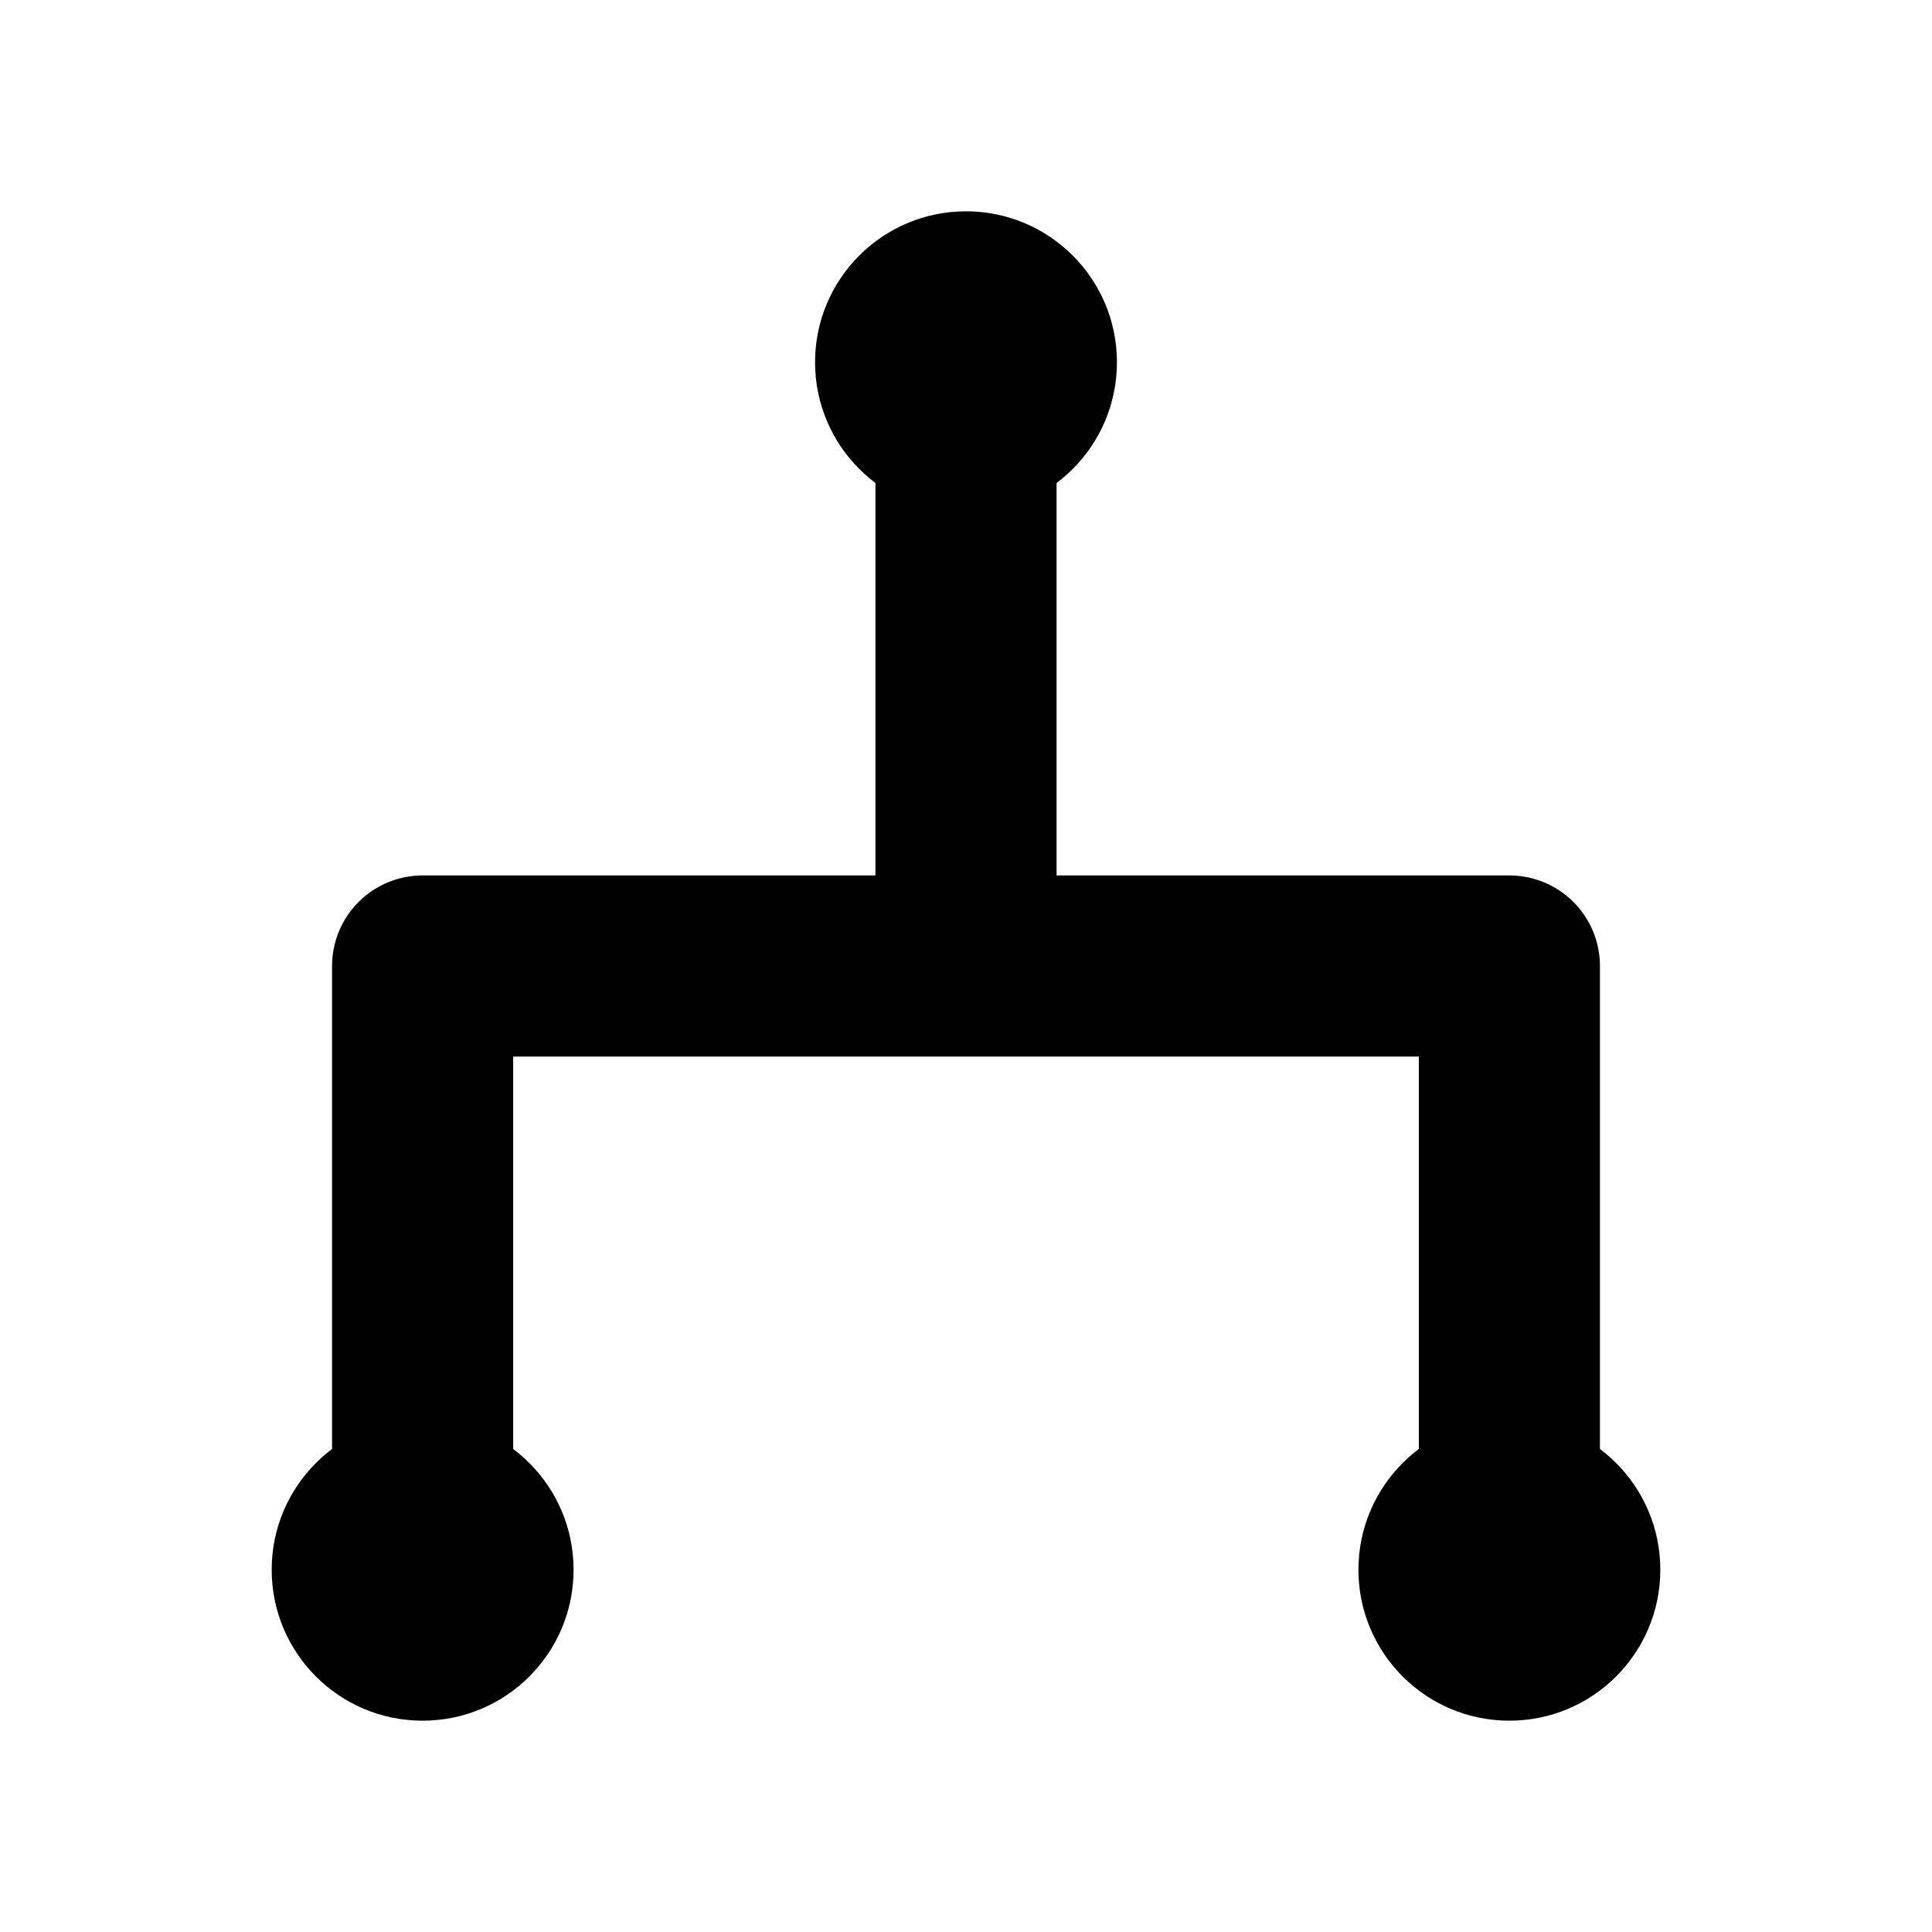
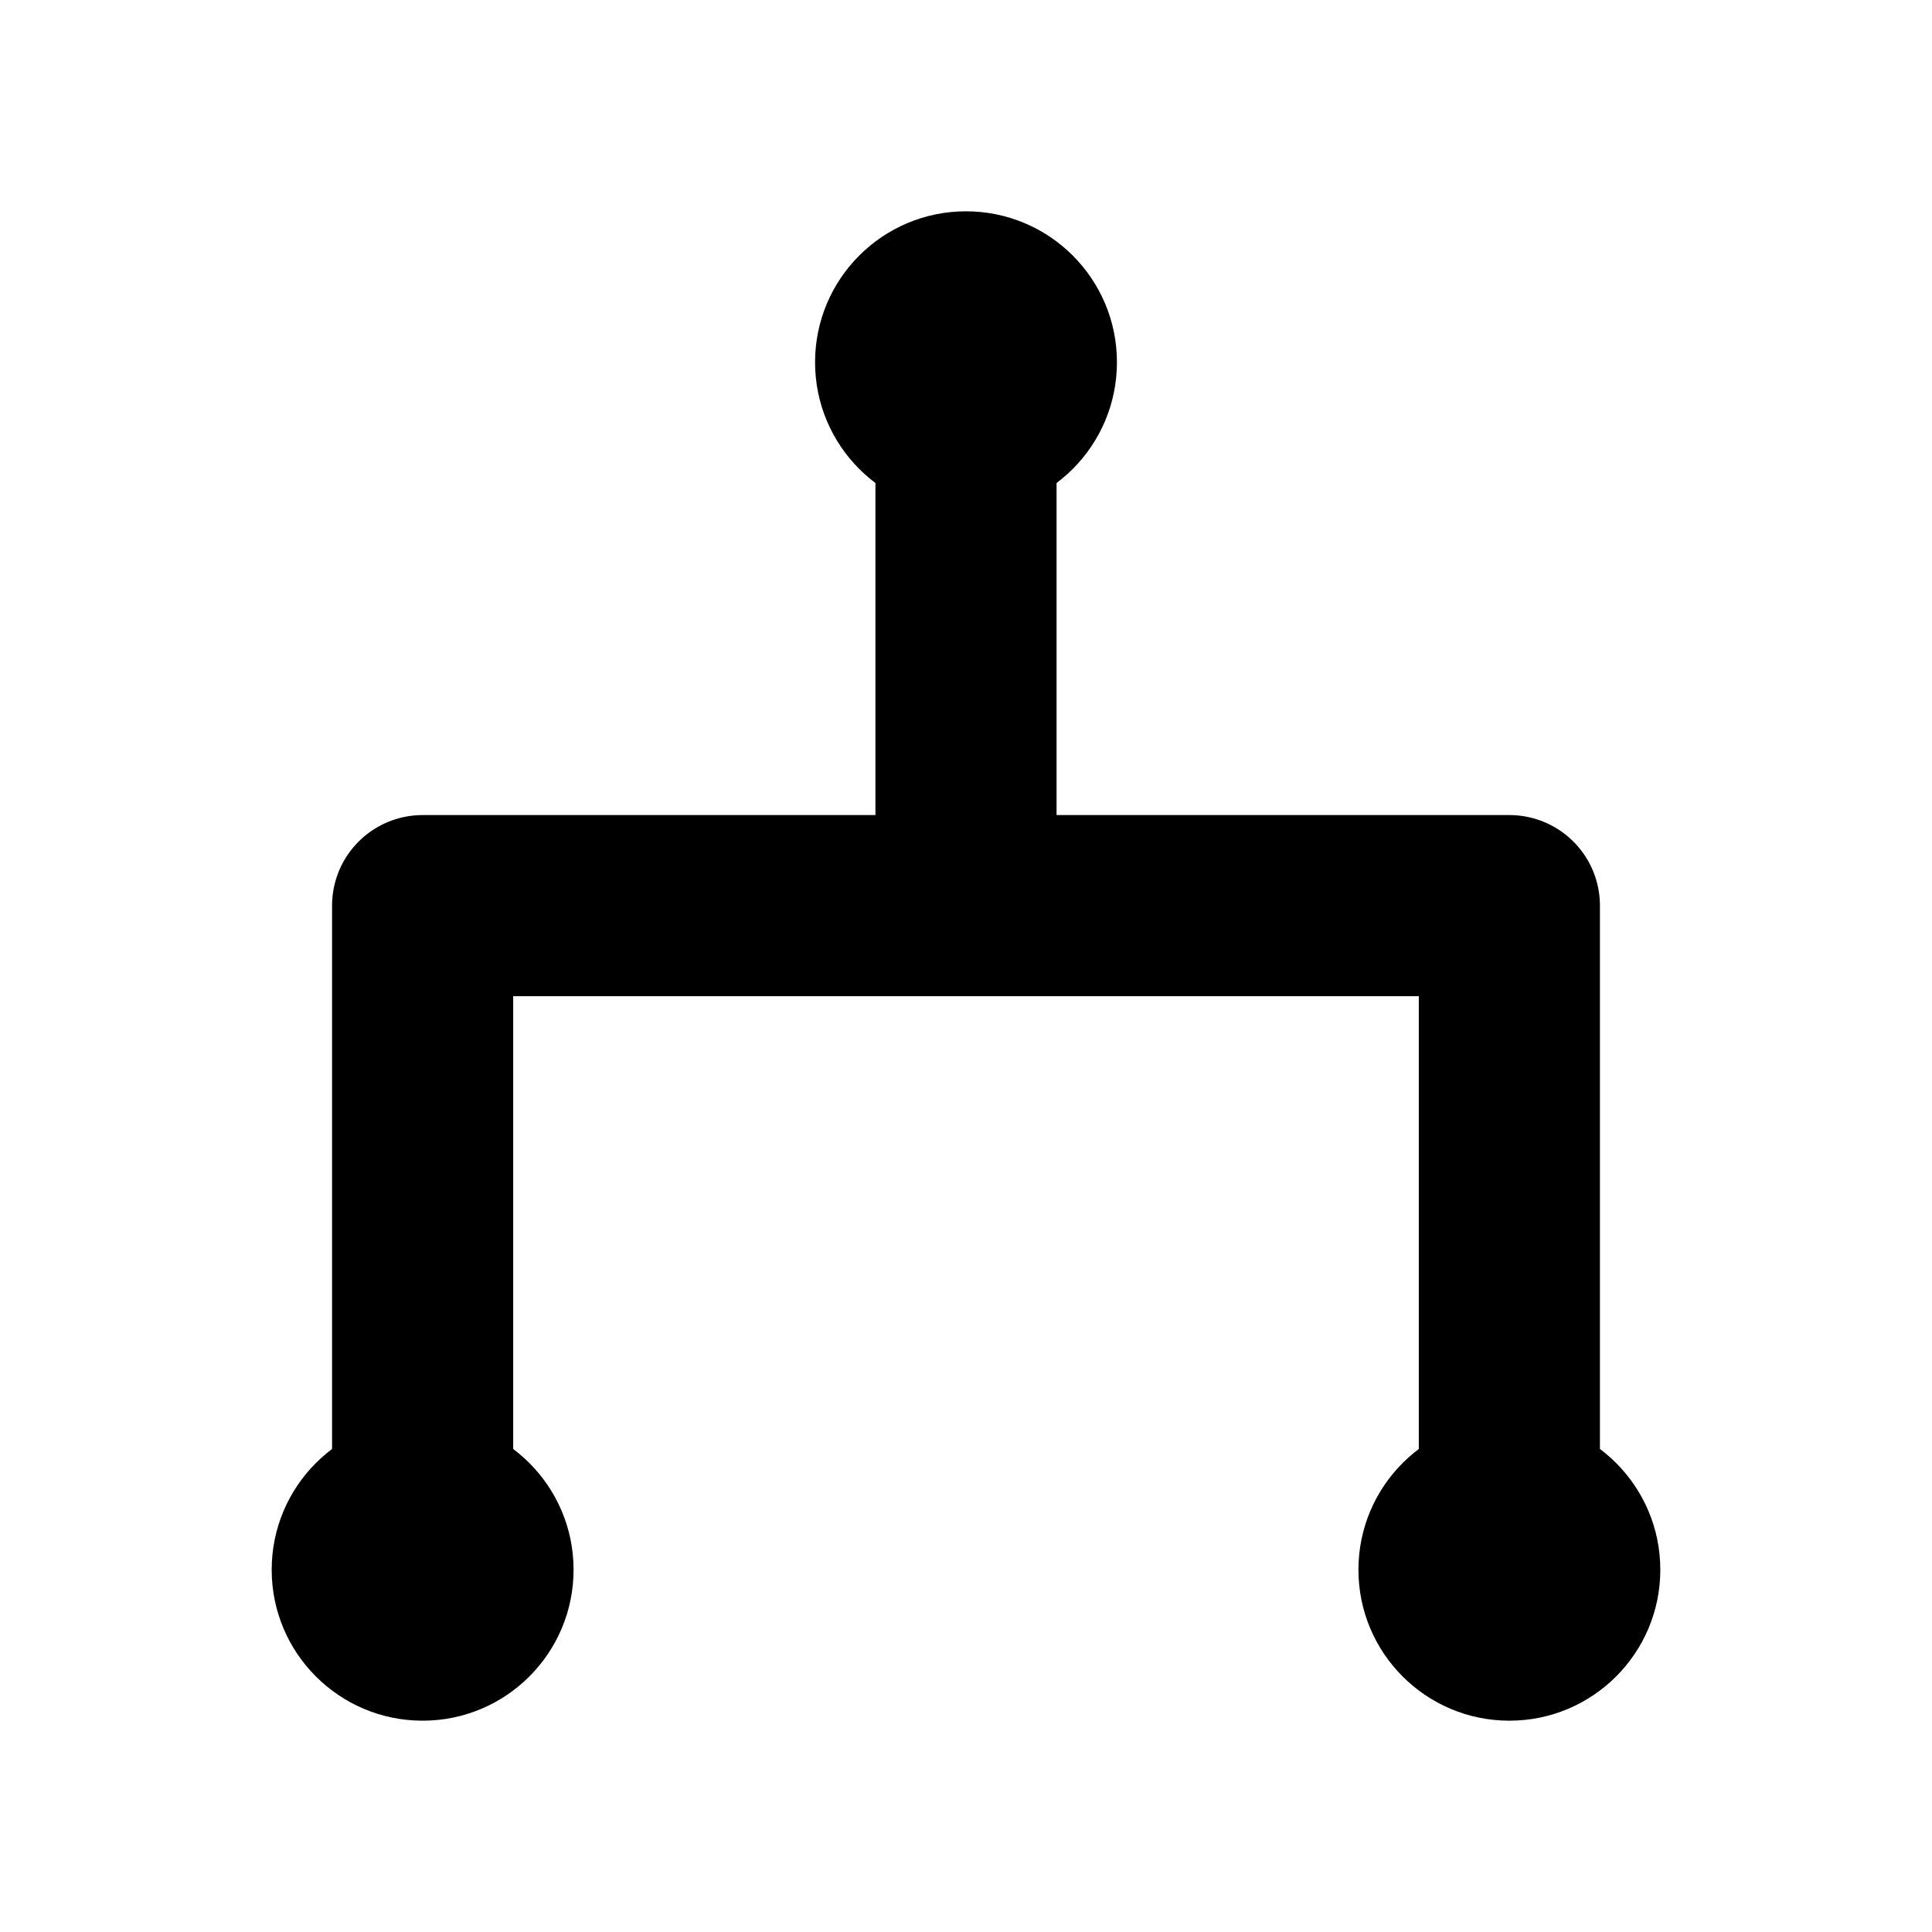
<svg xmlns="http://www.w3.org/2000/svg" viewBox="0 0 16 16" fill="none" stroke="currentColor" stroke-width="1.5" stroke-linecap="round" stroke-linejoin="round">
  <circle cx="8" cy="3" r="1.25" fill="currentColor" stroke="none" />
  <circle cx="3.5" cy="13" r="1.25" fill="currentColor" stroke="none" />
  <circle cx="12.5" cy="13" r="1.25" fill="currentColor" stroke="none" />
-   <path d="M8 4V8M3.5 12V8H12.5V12" />
+   <path d="M8 4V7.5M3.5 12V7.5H12.5V12" />
</svg>
